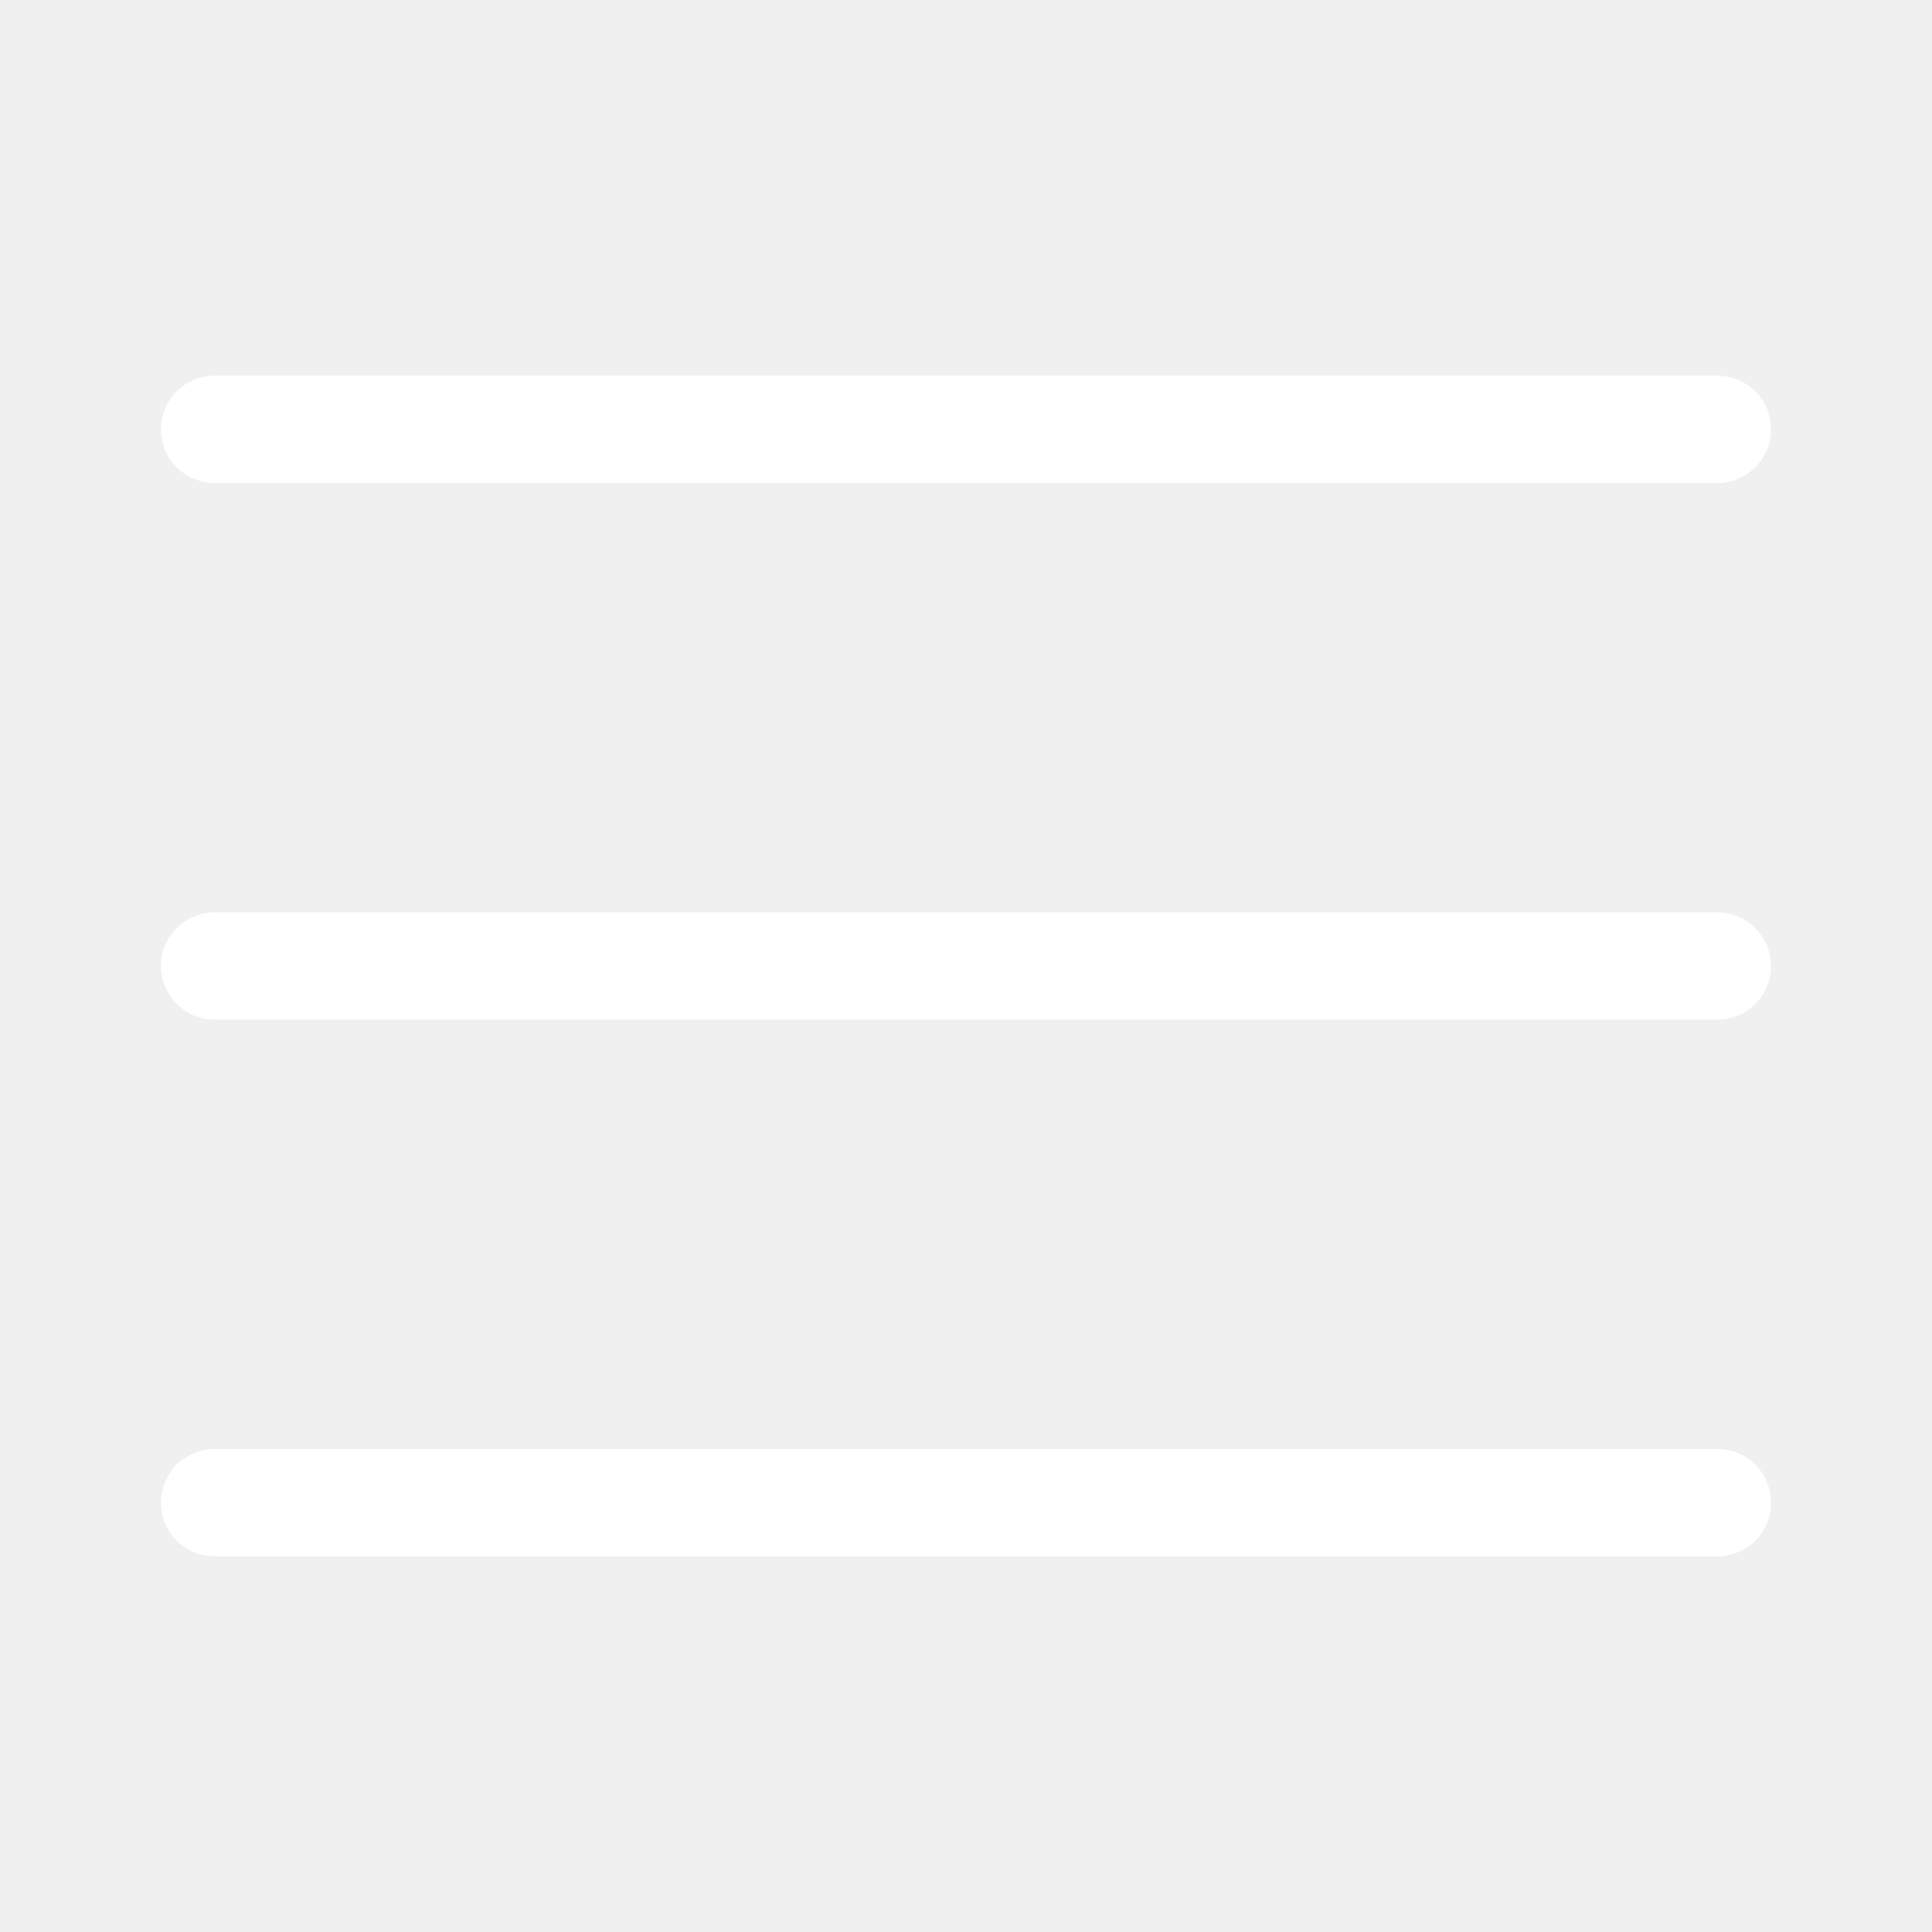
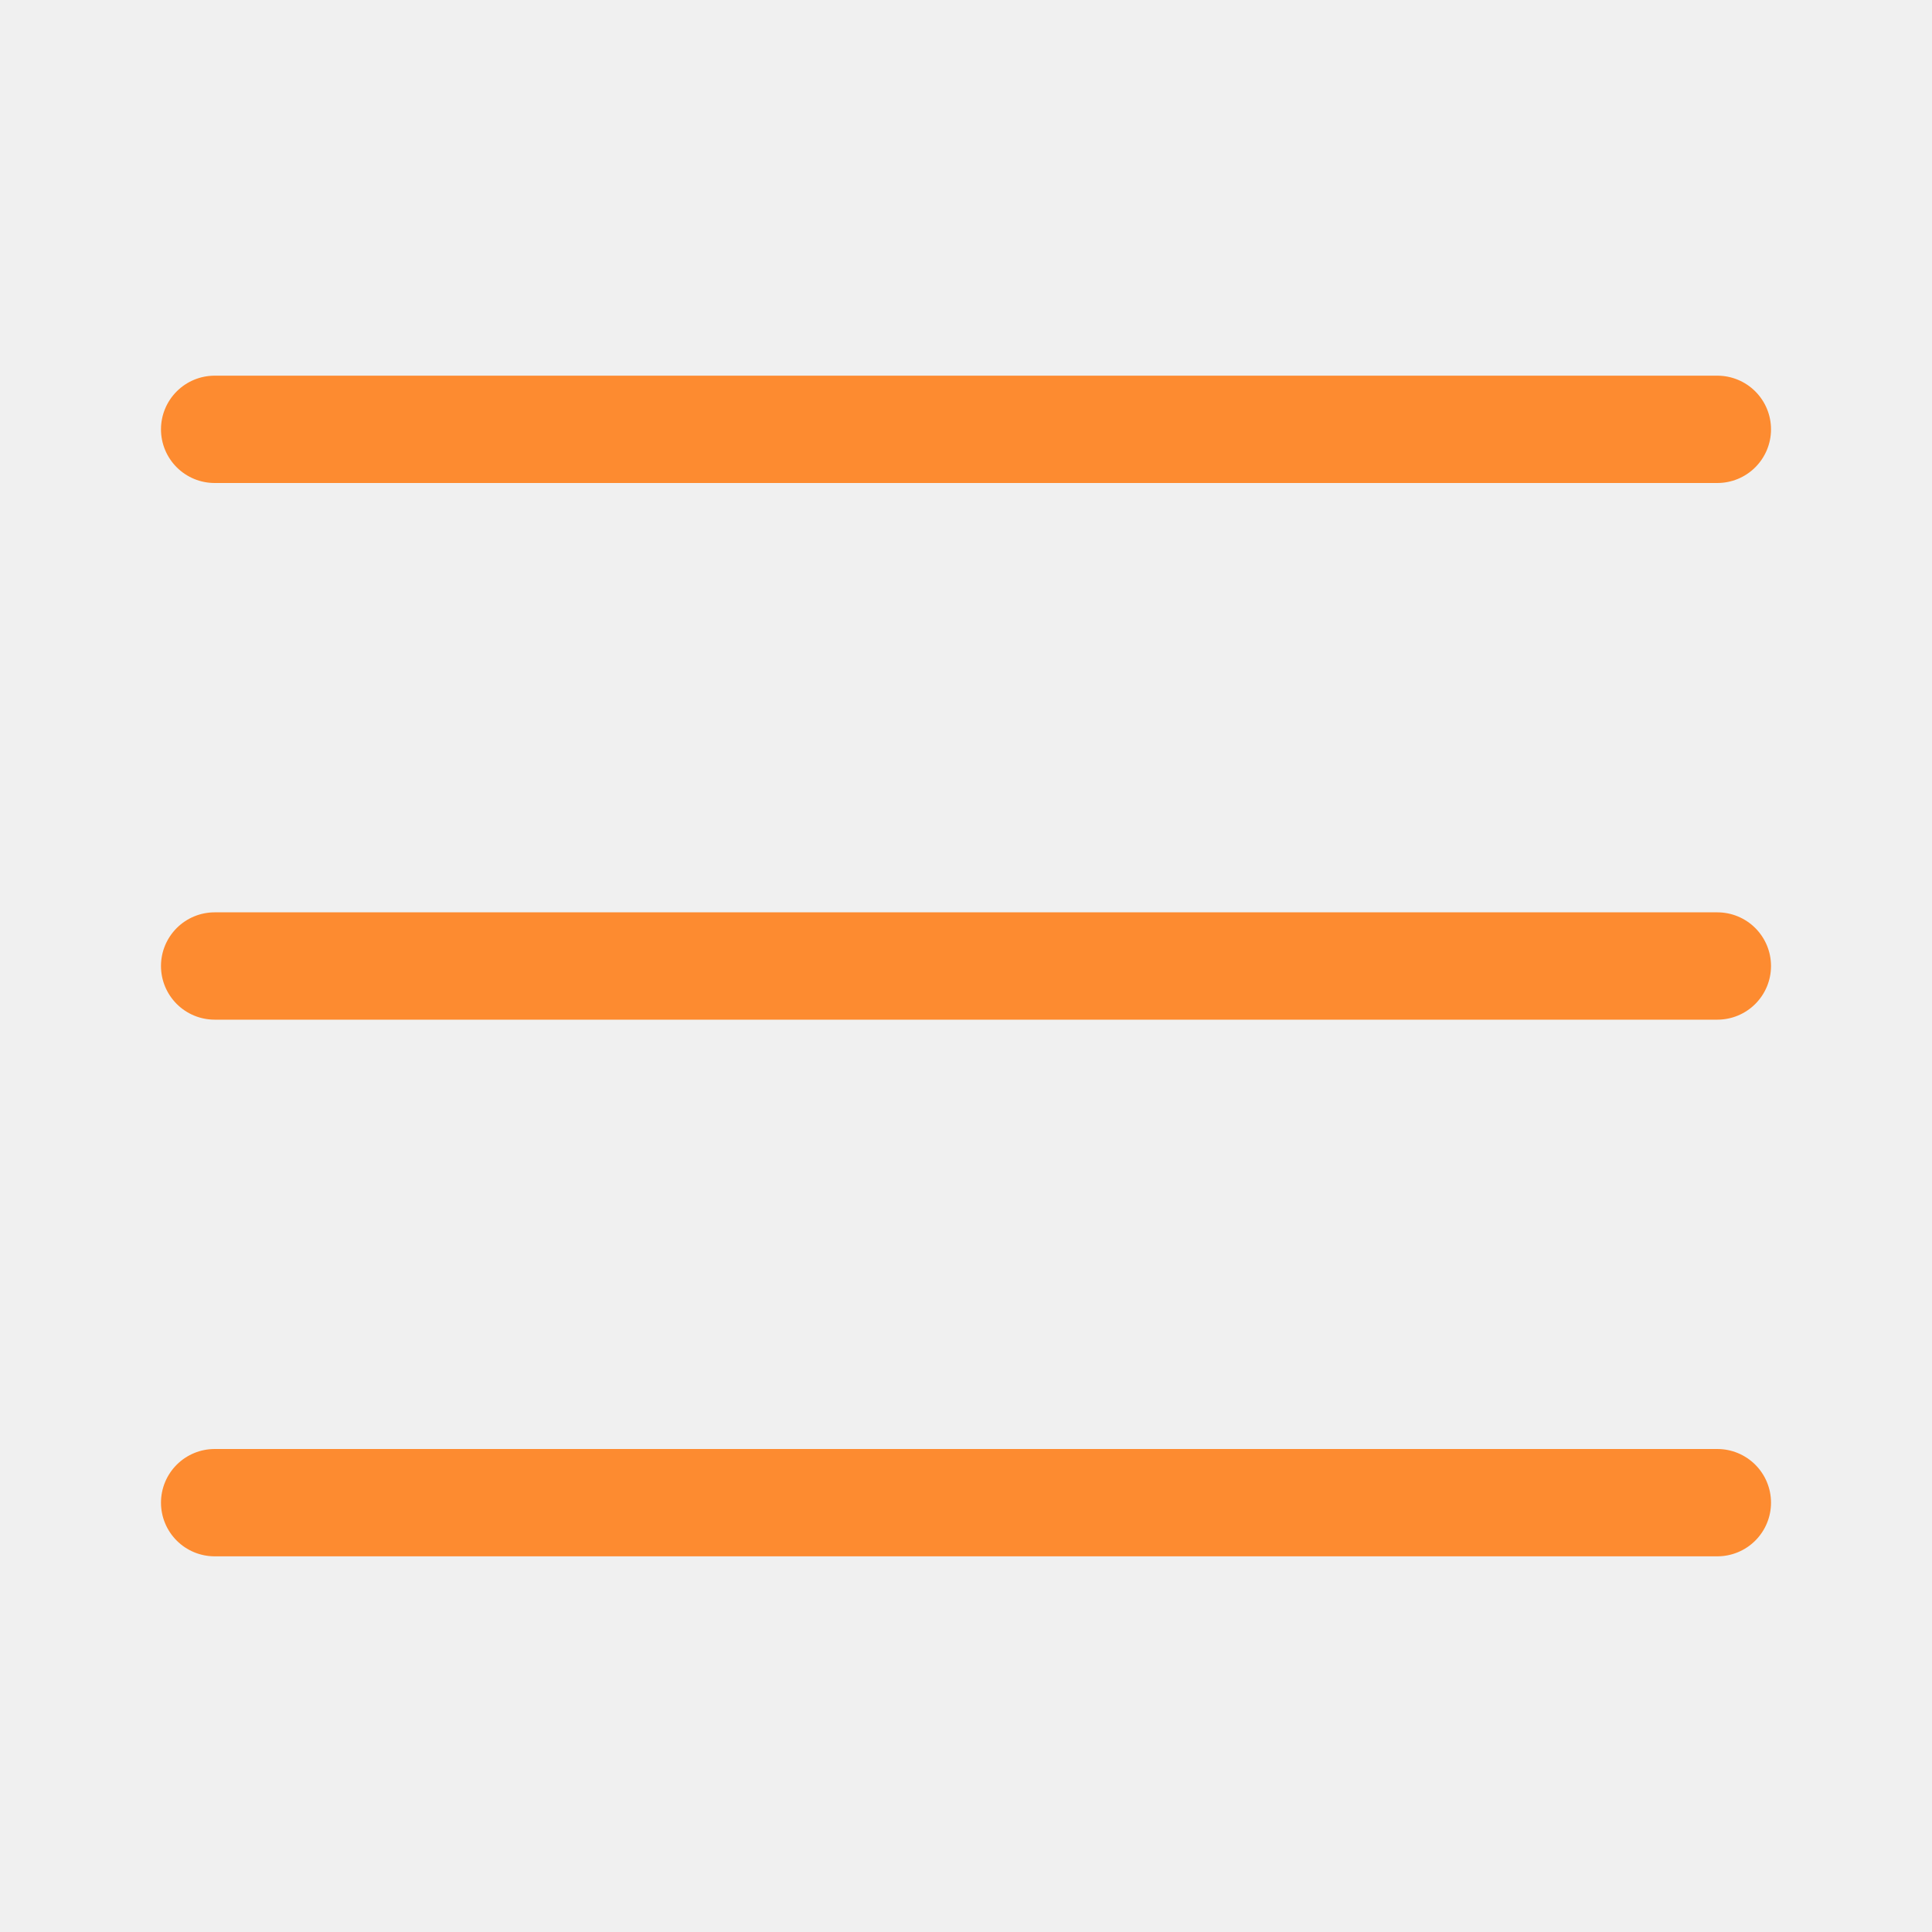
<svg xmlns="http://www.w3.org/2000/svg" width="40" height="40" viewBox="0 0 40 40" fill="none">
-   <path d="M35.556 32.222H4.444C4.15 32.222 3.867 32.105 3.659 31.897C3.45 31.688 3.333 31.406 3.333 31.111C3.333 30.816 3.45 30.534 3.659 30.325C3.867 30.117 4.15 30 4.444 30H35.556C35.85 30 36.133 30.117 36.341 30.325C36.55 30.534 36.667 30.816 36.667 31.111C36.667 31.406 36.55 31.688 36.341 31.897C36.133 32.105 35.85 32.222 35.556 32.222Z" fill="white" />
-   <path d="M35.556 21.111H4.444C4.15 21.111 3.867 20.994 3.659 20.786C3.45 20.577 3.333 20.295 3.333 20C3.333 19.705 3.45 19.423 3.659 19.214C3.867 19.006 4.15 18.889 4.444 18.889H35.556C35.85 18.889 36.133 19.006 36.341 19.214C36.55 19.423 36.667 19.705 36.667 20C36.667 20.295 36.55 20.577 36.341 20.786C36.133 20.994 35.85 21.111 35.556 21.111Z" fill="white" />
-   <path d="M35.556 10H4.444C4.15 10 3.867 9.883 3.659 9.675C3.45 9.466 3.333 9.184 3.333 8.889C3.333 8.594 3.45 8.312 3.659 8.103C3.867 7.895 4.15 7.778 4.444 7.778H35.556C35.85 7.778 36.133 7.895 36.341 8.103C36.55 8.312 36.667 8.594 36.667 8.889C36.667 9.184 36.55 9.466 36.341 9.675C36.133 9.883 35.85 10 35.556 10Z" fill="white" />
+   <path d="M35.556 32.222H4.444C4.15 32.222 3.867 32.105 3.659 31.897C3.45 31.688 3.333 31.406 3.333 31.111C3.333 30.816 3.45 30.534 3.659 30.325C3.867 30.117 4.15 30 4.444 30H35.556C35.85 30 36.133 30.117 36.341 30.325C36.55 30.534 36.667 30.816 36.667 31.111C36.667 31.406 36.55 31.688 36.341 31.897C36.133 32.105 35.85 32.222 35.556 32.222Z" fill="#FD8B30" />
+   <path d="M35.556 21.111H4.444C4.15 21.111 3.867 20.994 3.659 20.786C3.45 20.577 3.333 20.295 3.333 20C3.333 19.705 3.45 19.423 3.659 19.214C3.867 19.006 4.15 18.889 4.444 18.889H35.556C35.85 18.889 36.133 19.006 36.341 19.214C36.55 19.423 36.667 19.705 36.667 20C36.667 20.295 36.55 20.577 36.341 20.786C36.133 20.994 35.85 21.111 35.556 21.111Z" fill="#FD8B30" />
+   <path d="M35.556 10H4.444C4.15 10 3.867 9.883 3.659 9.675C3.45 9.466 3.333 9.184 3.333 8.889C3.333 8.594 3.45 8.312 3.659 8.103C3.867 7.895 4.15 7.778 4.444 7.778H35.556C35.85 7.778 36.133 7.895 36.341 8.103C36.55 8.312 36.667 8.594 36.667 8.889C36.667 9.184 36.55 9.466 36.341 9.675C36.133 9.883 35.85 10 35.556 10Z" fill="#FD8B30" />
</svg>
